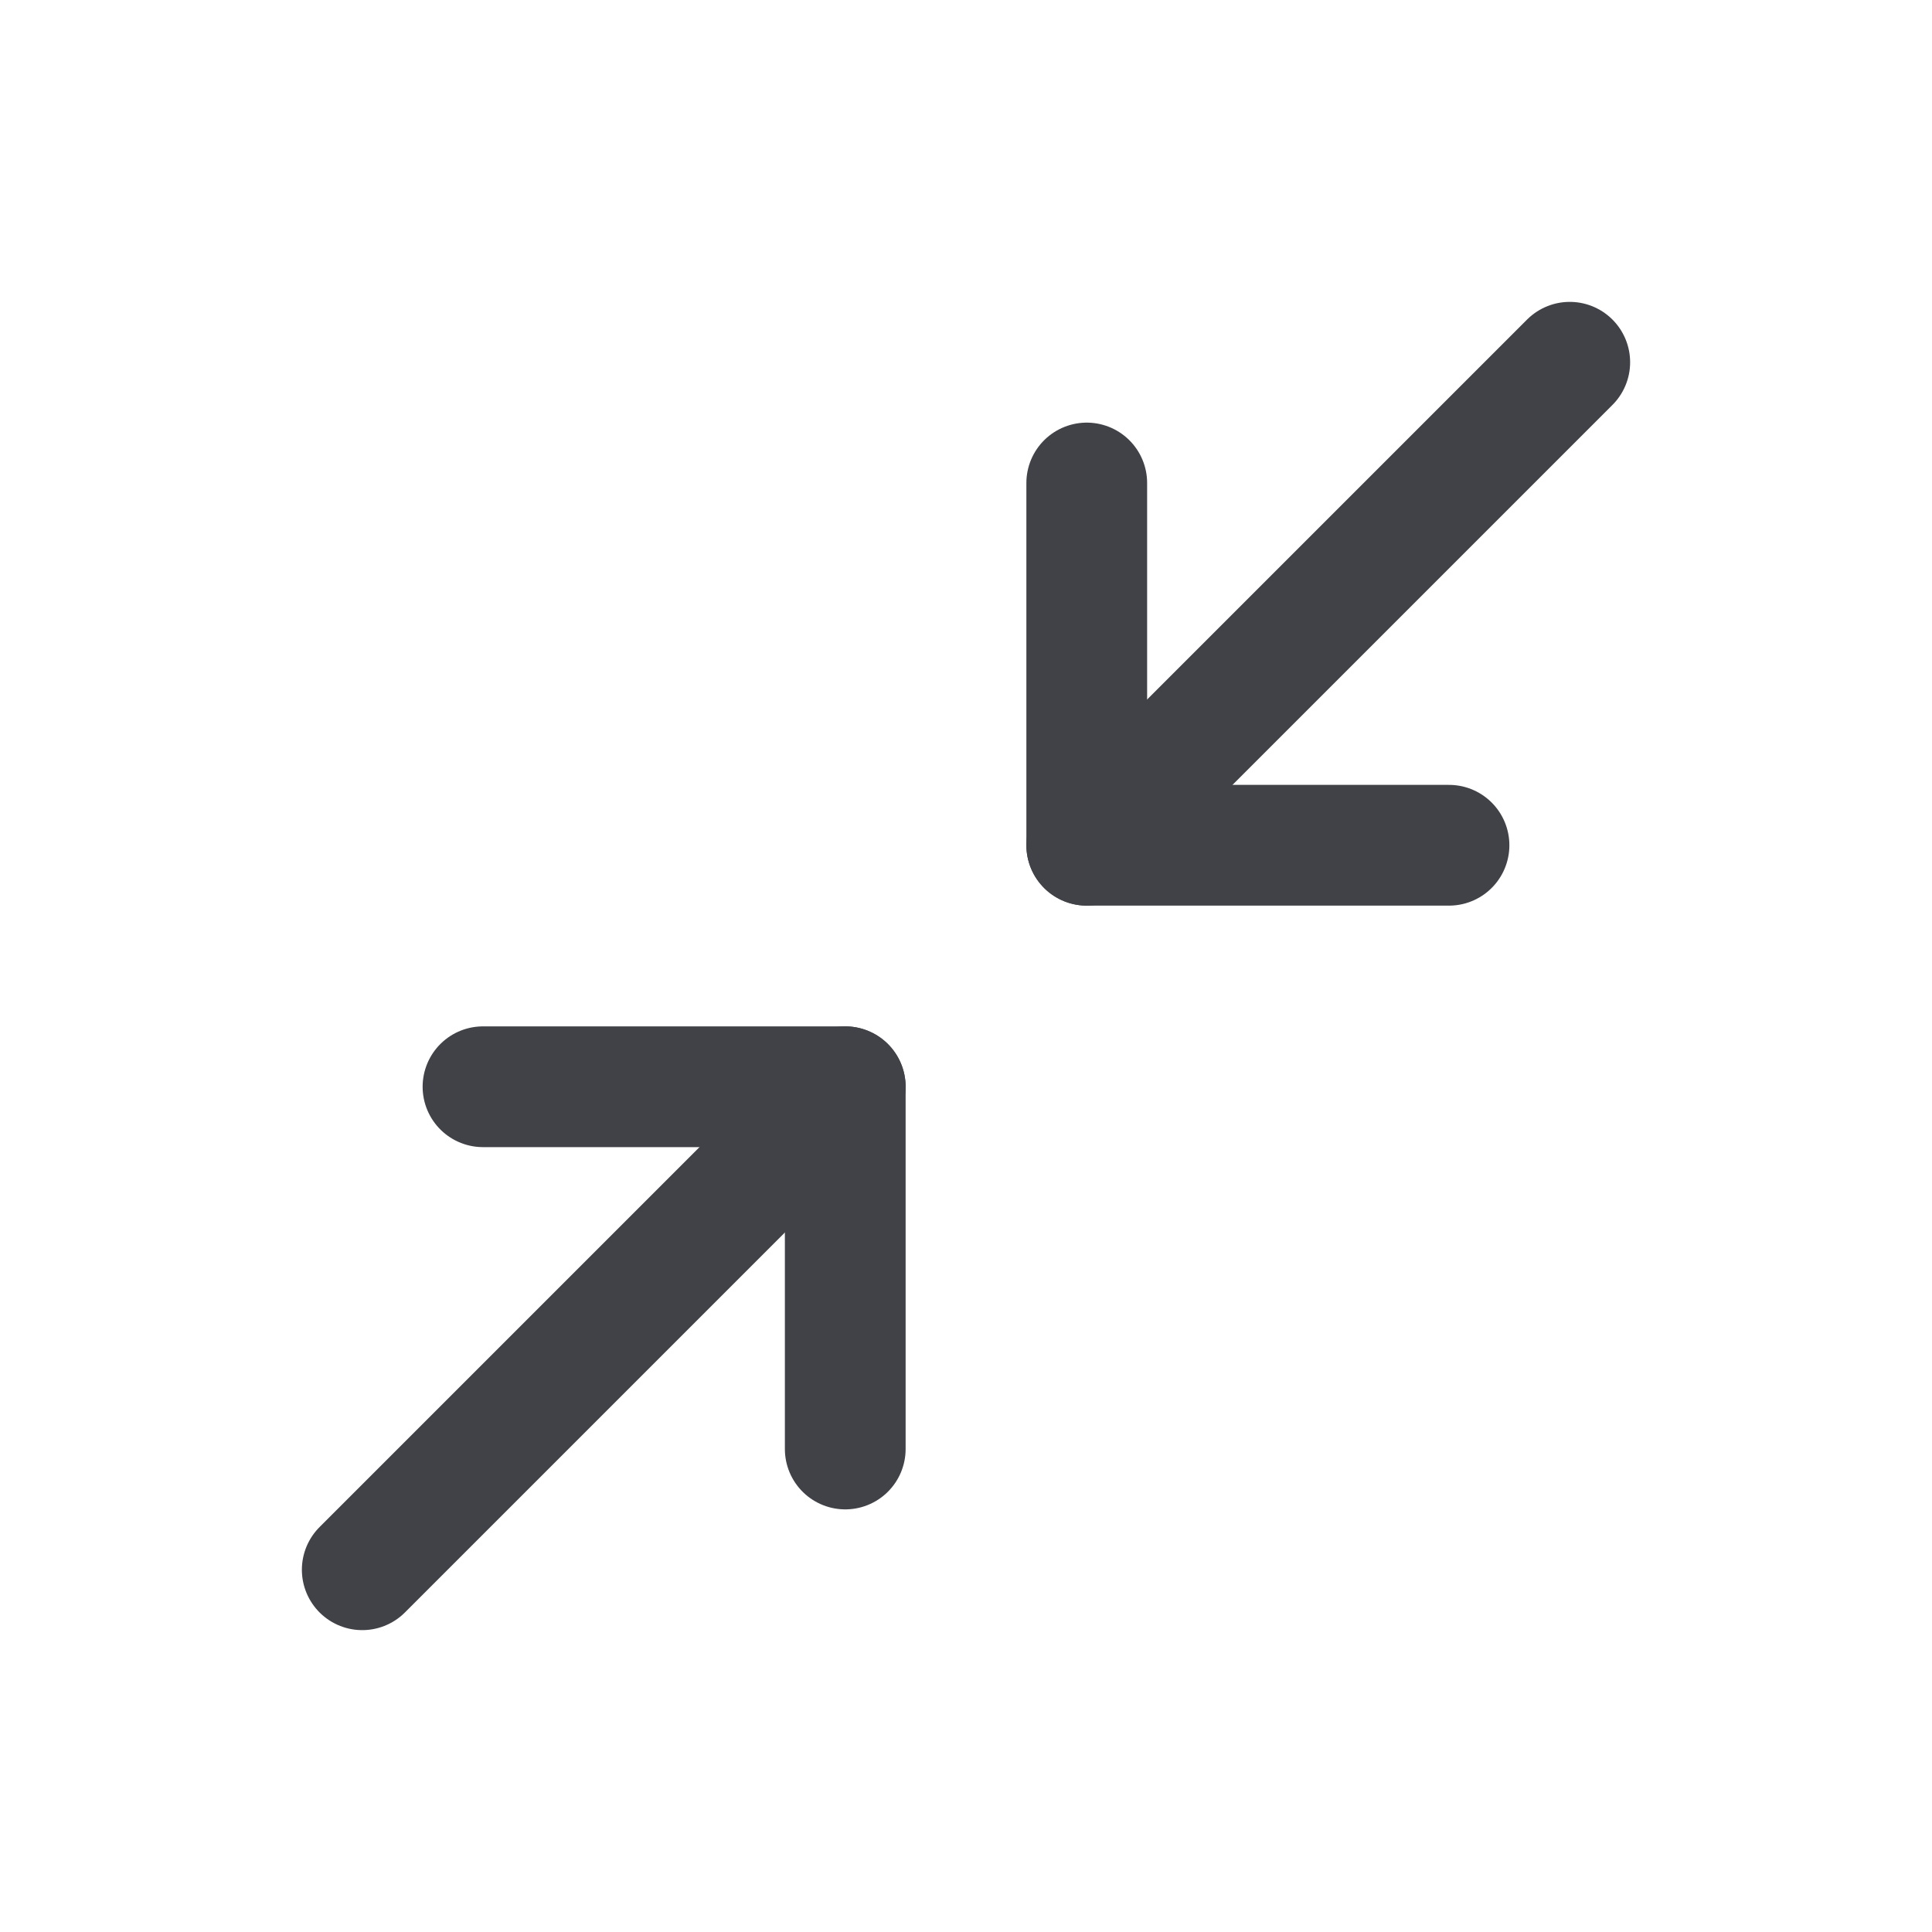
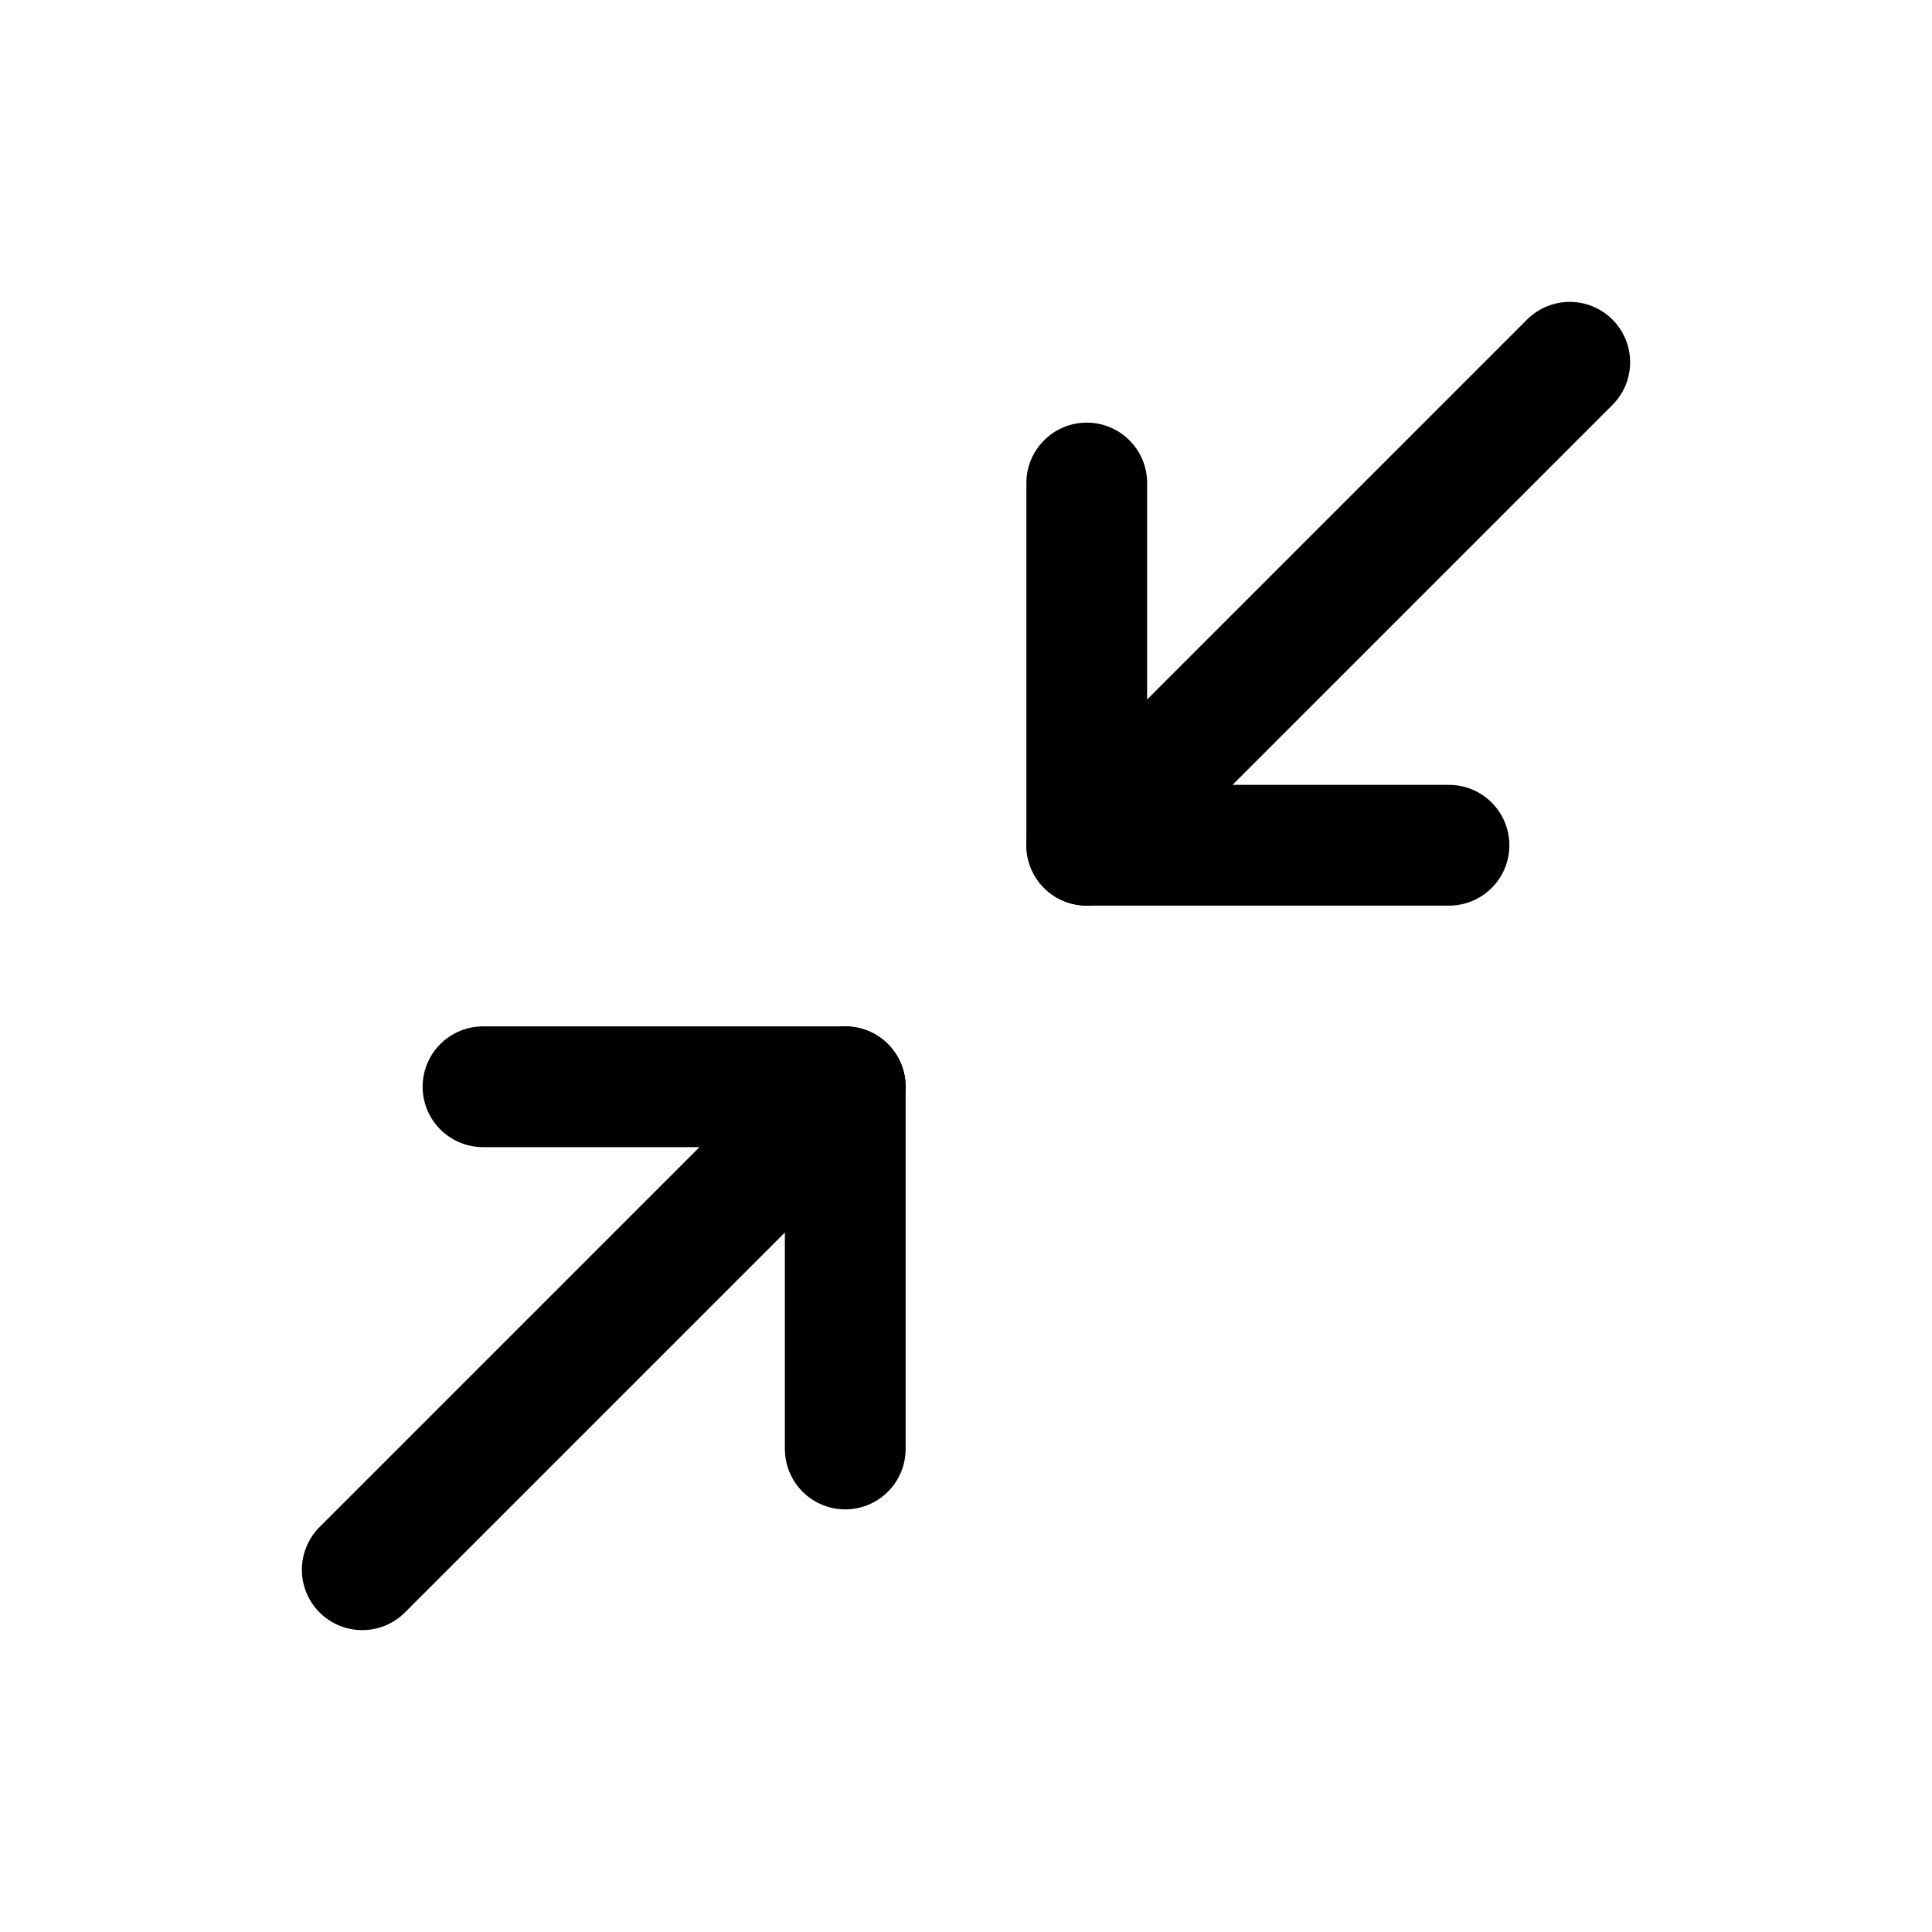
<svg xmlns="http://www.w3.org/2000/svg" viewBox="0 0 256 256">
  <rect width="256" height="256" fill="none" />
-   <polyline points="144 64 144 112 192 112" fill="none" stroke="#414247" stroke-linecap="round" stroke-linejoin="round" stroke-width="16" />
-   <line x1="208" y1="48" x2="144" y2="112" fill="none" stroke="#414247" stroke-linecap="round" stroke-linejoin="round" stroke-width="16" />
-   <polyline points="64 144 112 144 112 192" fill="none" stroke="#414247" stroke-linecap="round" stroke-linejoin="round" stroke-width="16" />
-   <line x1="48" y1="208" x2="112" y2="144" fill="none" stroke="#414247" stroke-linecap="round" stroke-linejoin="round" stroke-width="16" />
+   <polyline points="144 64 144 112 192 112" fill="none" stroke="currentColor" stroke-linecap="round" stroke-linejoin="round" stroke-width="16" />
+   <line x1="208" y1="48" x2="144" y2="112" fill="none" stroke="currentColor" stroke-linecap="round" stroke-linejoin="round" stroke-width="16" />
+   <polyline points="64 144 112 144 112 192" fill="none" stroke="currentColor" stroke-linecap="round" stroke-linejoin="round" stroke-width="16" />
+   <line x1="48" y1="208" x2="112" y2="144" fill="none" stroke="currentColor" stroke-linecap="round" stroke-linejoin="round" stroke-width="16" />
</svg>
